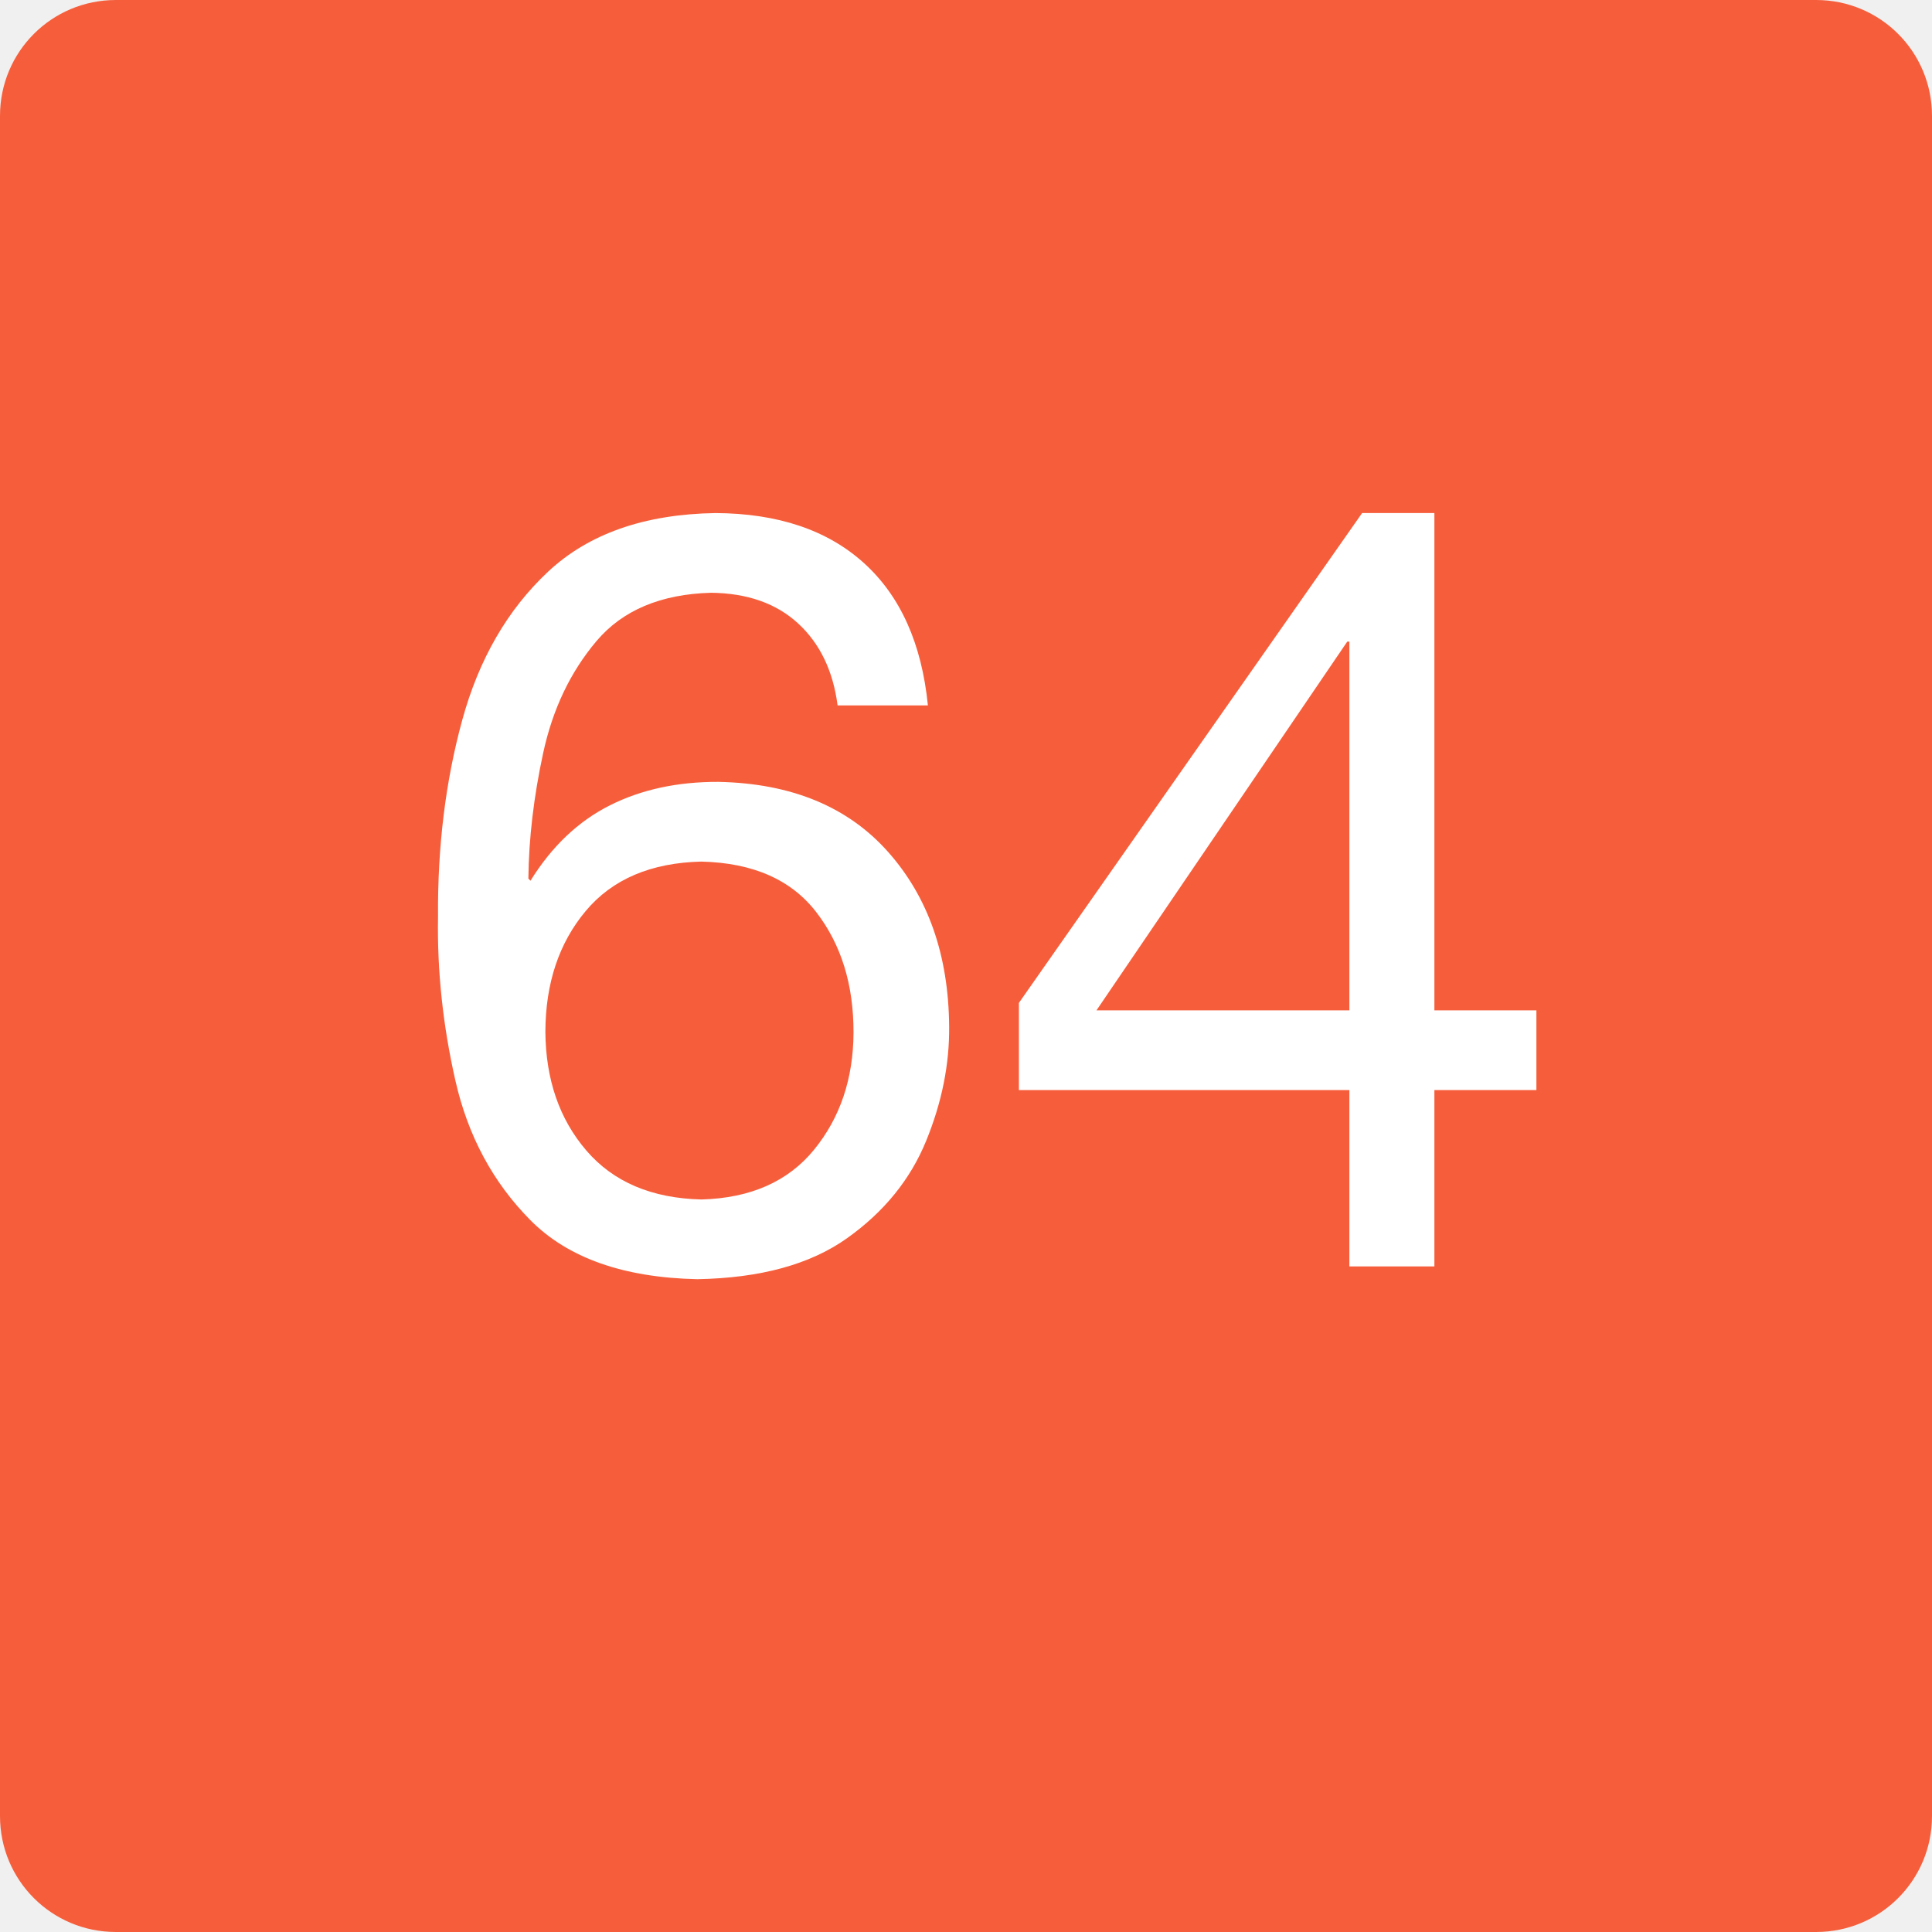
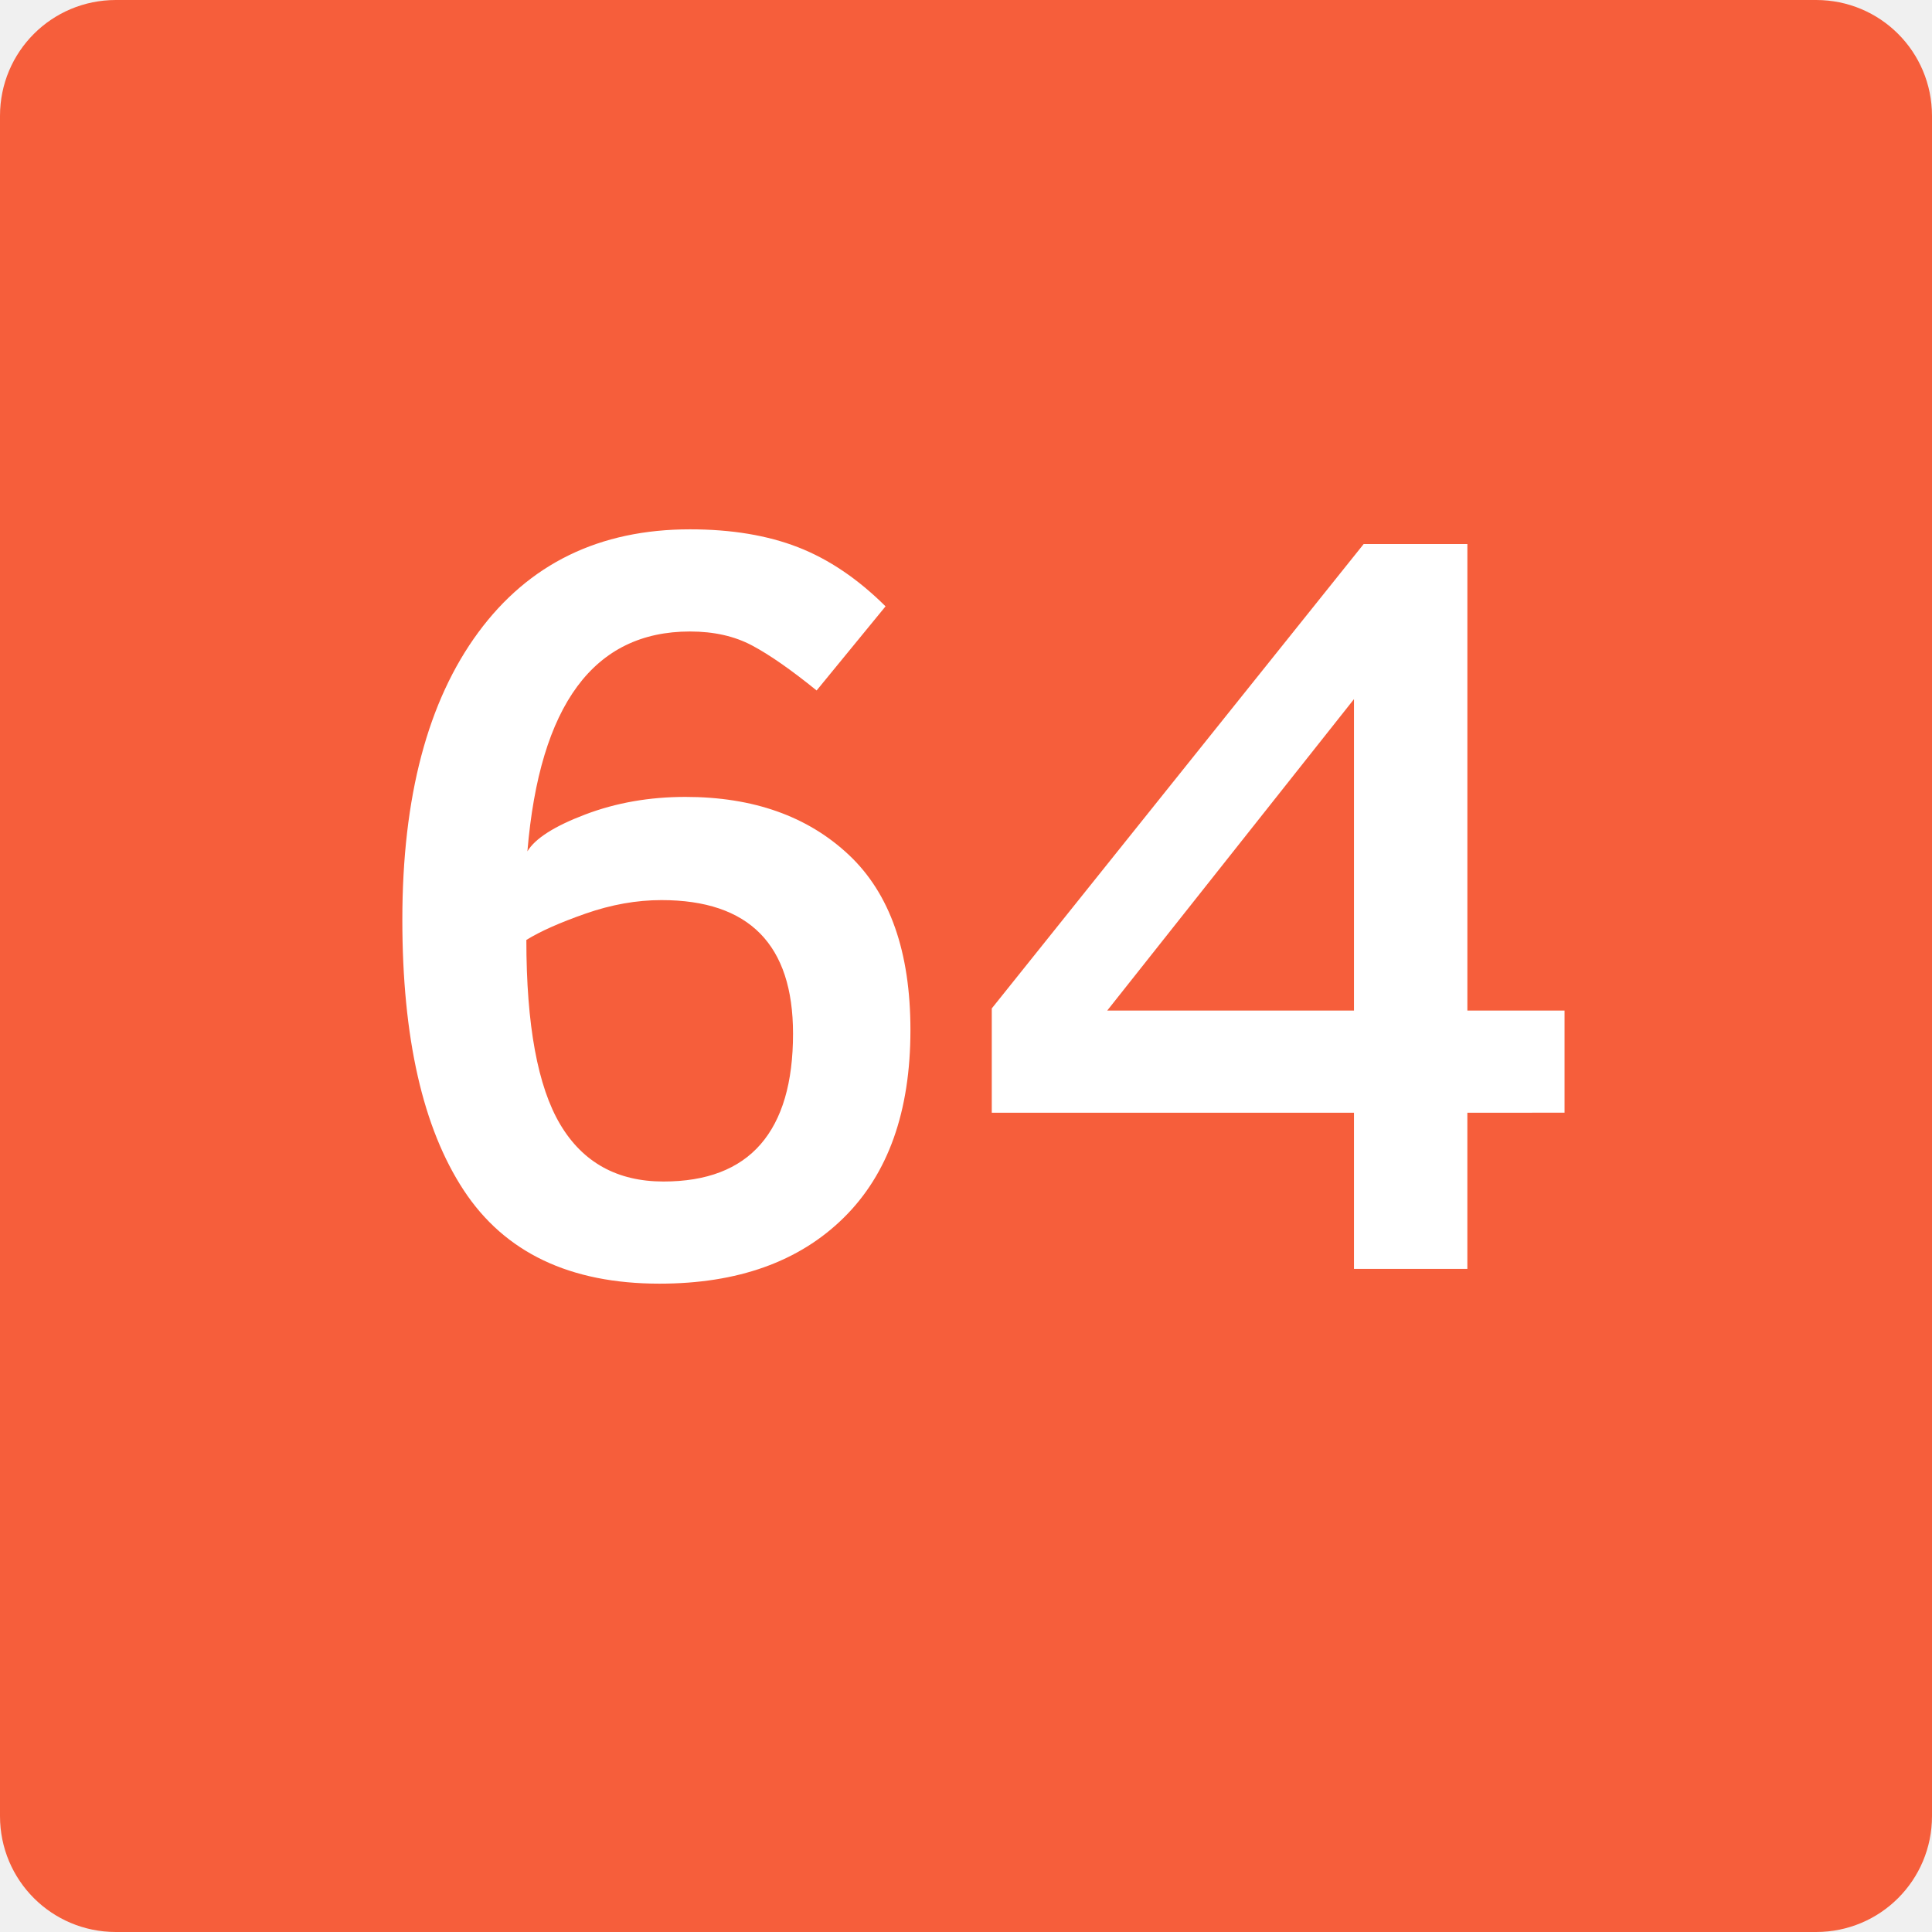
<svg xmlns="http://www.w3.org/2000/svg" version="1.2" width="100" height="100" id="svg2">
  <defs id="defs15" />
  <g id="g4">
    </g>
  <g id="g8">
    <path d="m 6,0 88,0 c 3.324,0 6,2.676 6,6 l 0,88 c 0,3.324 -2.676,6 -6,6 L 6,100 C 2.676,100 0,97.324 0,94 L 0,6 C 0,2.676 2.676,0 6,0 z" id="svg_10" style="fill:#f65e3b" />
  </g>
-   <g transform="translate(1.198486,24.56896)" id="flowRoot2994" style="font-size:40px;font-style:normal;font-weight:normal;line-height:125%;letter-spacing:0px;word-spacing:0px;fill:#FFFFFF;fill-opacity:1;stroke:none;font-family:Sans">
-     <path d="M 46.829,11.942 C 46.509,8.736 45.404,6.279 43.516,4.572 41.627,2.865 39.065,2.003 35.83,1.987 32.155,2.046 29.268,3.058 27.17,5.022 c -2.098,1.964 -3.579,4.524 -4.443,7.68 -0.864,3.156 -1.281,6.551 -1.253,10.185 -0.049,2.794 0.251,5.621 0.9,8.48 0.649,2.859 1.944,5.266 3.883,7.221 1.939,1.955 4.818,2.973 8.637,3.053 3.26,-0.056 5.845,-0.763 7.755,-2.123 1.91,-1.359 3.272,-3.037 4.088,-5.031 0.816,-1.995 1.213,-3.974 1.192,-5.936 -0.03,-3.679 -1.084,-6.688 -3.162,-9.027 -2.079,-2.339 -5.003,-3.546 -8.772,-3.623 -2.121,-0.01 -3.998,0.395 -5.631,1.217 -1.633,0.822 -3.001,2.121 -4.104,3.898 l -0.11,-0.11 c 0.022,-2.07 0.277,-4.237 0.766,-6.5 0.489,-2.263 1.408,-4.194 2.758,-5.791 1.35,-1.597 3.329,-2.432 5.936,-2.503 1.881,0.023 3.385,0.555 4.51,1.595 1.125,1.04 1.803,2.452 2.035,4.235 z M 35.115,20.027 c 2.662,0.066 4.639,0.937 5.933,2.612 1.294,1.675 1.938,3.756 1.932,6.242 -0.011,2.381 -0.69,4.398 -2.035,6.05 -1.345,1.652 -3.289,2.514 -5.83,2.585 -2.575,-0.06 -4.562,-0.903 -5.961,-2.53 -1.399,-1.627 -2.107,-3.68 -2.124,-6.16 0.01,-2.508 0.705,-4.587 2.083,-6.236 1.378,-1.649 3.379,-2.504 6.002,-2.564 z" id="path3761" style="font-size:55px;text-align:center;text-anchor:middle;font-family:HelveticaNeueLT Pro 55 Roman;-inkscape-font-specification:HelveticaNeueLT Pro 55 Roman" />
-     <path d="m 55.555,27.726 12.98,-19.085 0.11,0 0,19.085 z m 17.49,-25.74 -3.74,0 -17.765,25.355 0,4.51 17.105,0 0,9.13 4.4,0 0,-9.13 5.28,0 0,-4.125 -5.28,0 z" id="path3763" style="font-size:55px;text-align:center;text-anchor:middle;font-family:HelveticaNeueLT Pro 55 Roman;-inkscape-font-specification:HelveticaNeueLT Pro 55 Roman" />
+   <g id="text2990" style="font-size:55px;font-style:normal;font-variant:normal;font-weight:normal;font-stretch:normal;line-height:125%;letter-spacing:0px;word-spacing:0px;fill:#ffffff;fill-opacity:1;stroke:none;font-family:Clear Sans;-inkscape-font-specification:Clear Sans">
+     <path d="m 34.133,66.442 c -4.636,-10e-7 -8.013,-1.612 -10.131,-4.836 -2.118,-3.224 -3.177,-7.891 -3.177,-14.002 -3e-6,-6.356 1.31,-11.312 3.93,-14.87 2.62,-3.557 6.273,-5.336 10.958,-5.336 2.142,3.9e-5 4.007,0.309 5.596,0.928 1.589,0.619 3.098,1.638 4.527,3.058 L 42.268,35.739 C 40.946,34.667 39.831,33.89 38.926,33.409 38.02,32.927 36.949,32.686 35.712,32.686 c -4.974,3.3e-5 -7.779,3.793 -8.414,11.38 0.399,-0.667 1.398,-1.303 2.994,-1.909 1.597,-0.606 3.324,-0.909 5.183,-0.909 3.51,2.4e-5 6.329,0.999 8.457,2.997 2.128,1.998 3.192,5.022 3.192,9.073 -2.9e-5,4.21 -1.153,7.449 -3.46,9.719 -2.307,2.27 -5.484,3.405 -9.531,3.405 z m 0.21,-5.287 c 2.233,5e-6 3.909,-0.643 5.027,-1.929 1.118,-1.286 1.677,-3.194 1.677,-5.723 -2.3e-5,-4.609 -2.27,-6.914 -6.81,-6.914 -1.287,1.9e-5 -2.596,0.233 -3.928,0.699 -1.332,0.466 -2.353,0.921 -3.065,1.364 -10e-6,4.404 0.586,7.589 1.757,9.555 1.172,1.965 2.952,2.948 5.341,2.948 z" id="path3763" style="font-weight:bold;fill:#ffffff" />
+     <path d="m 75.95,57.594 0,8.083 -5.868,0 0,-8.083 -18.748,0 0,-5.398 19.249,-24.036 5.368,0 0,24.146 5.03,0 0,5.287 z m -5.868,-21.407 -12.773,16.12 12.773,0 z" id="path3765" style="font-weight:bold;fill:#ffffff" />
  </g>
</svg>
